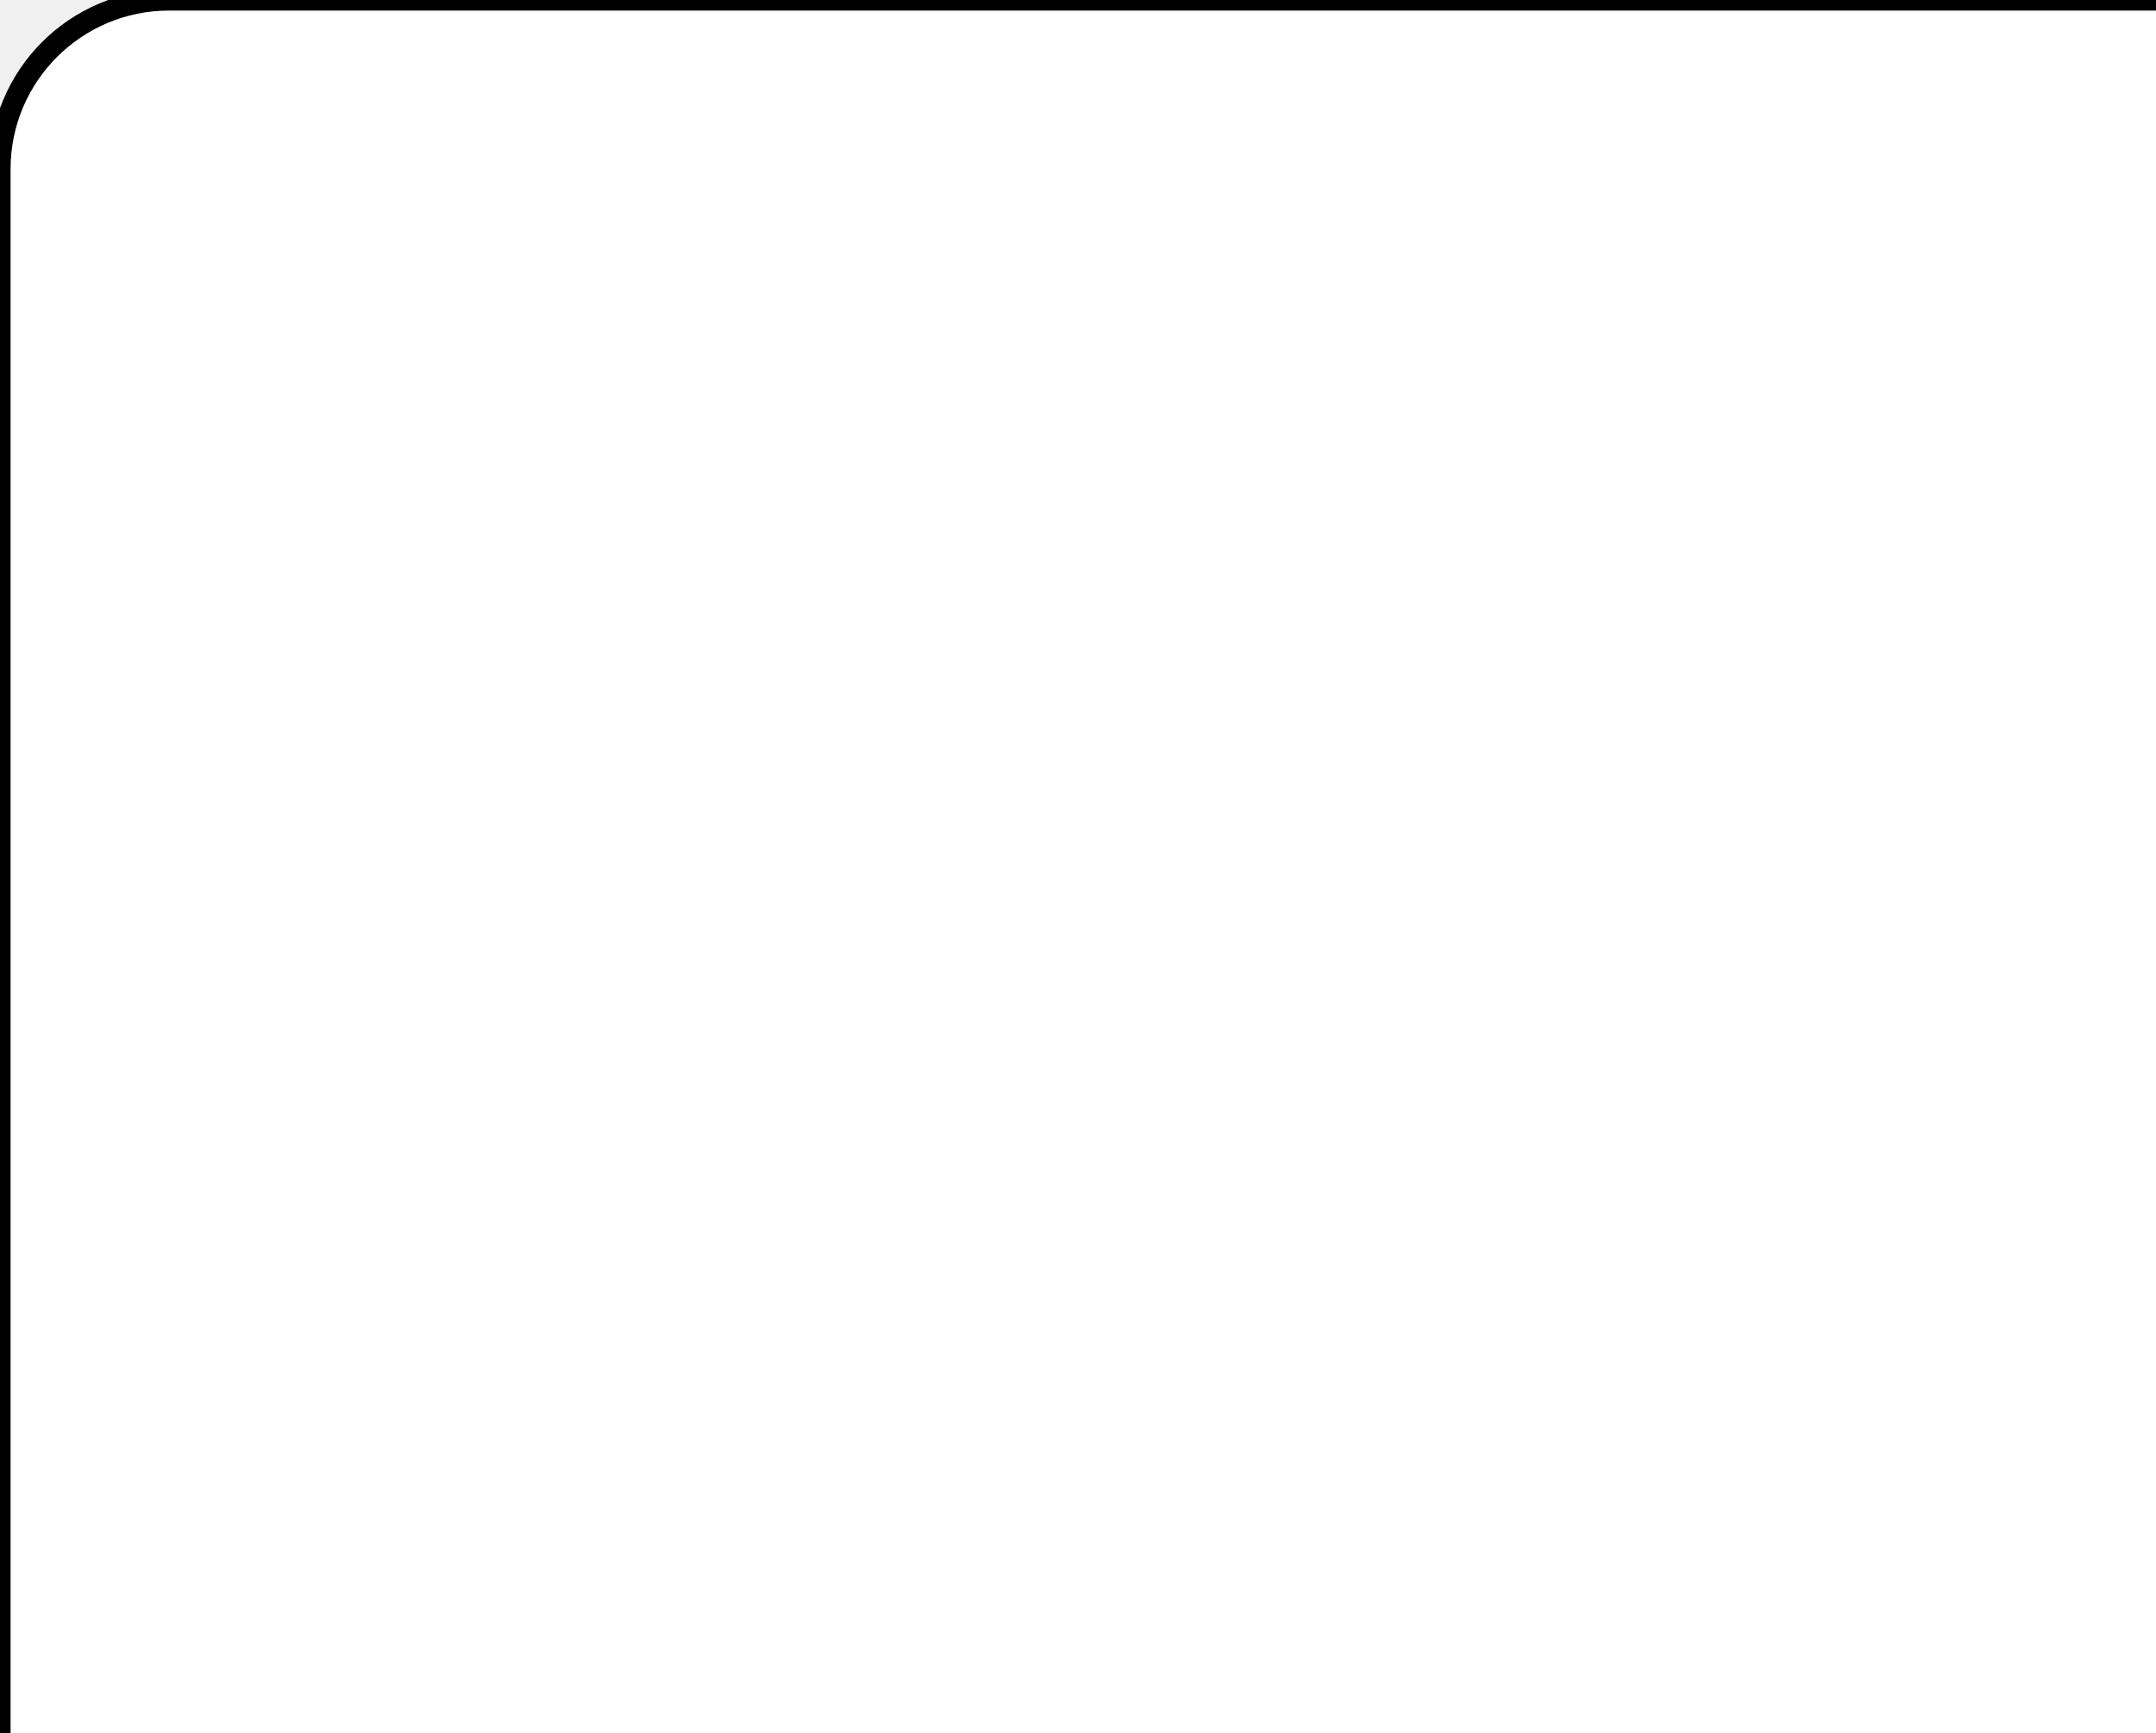
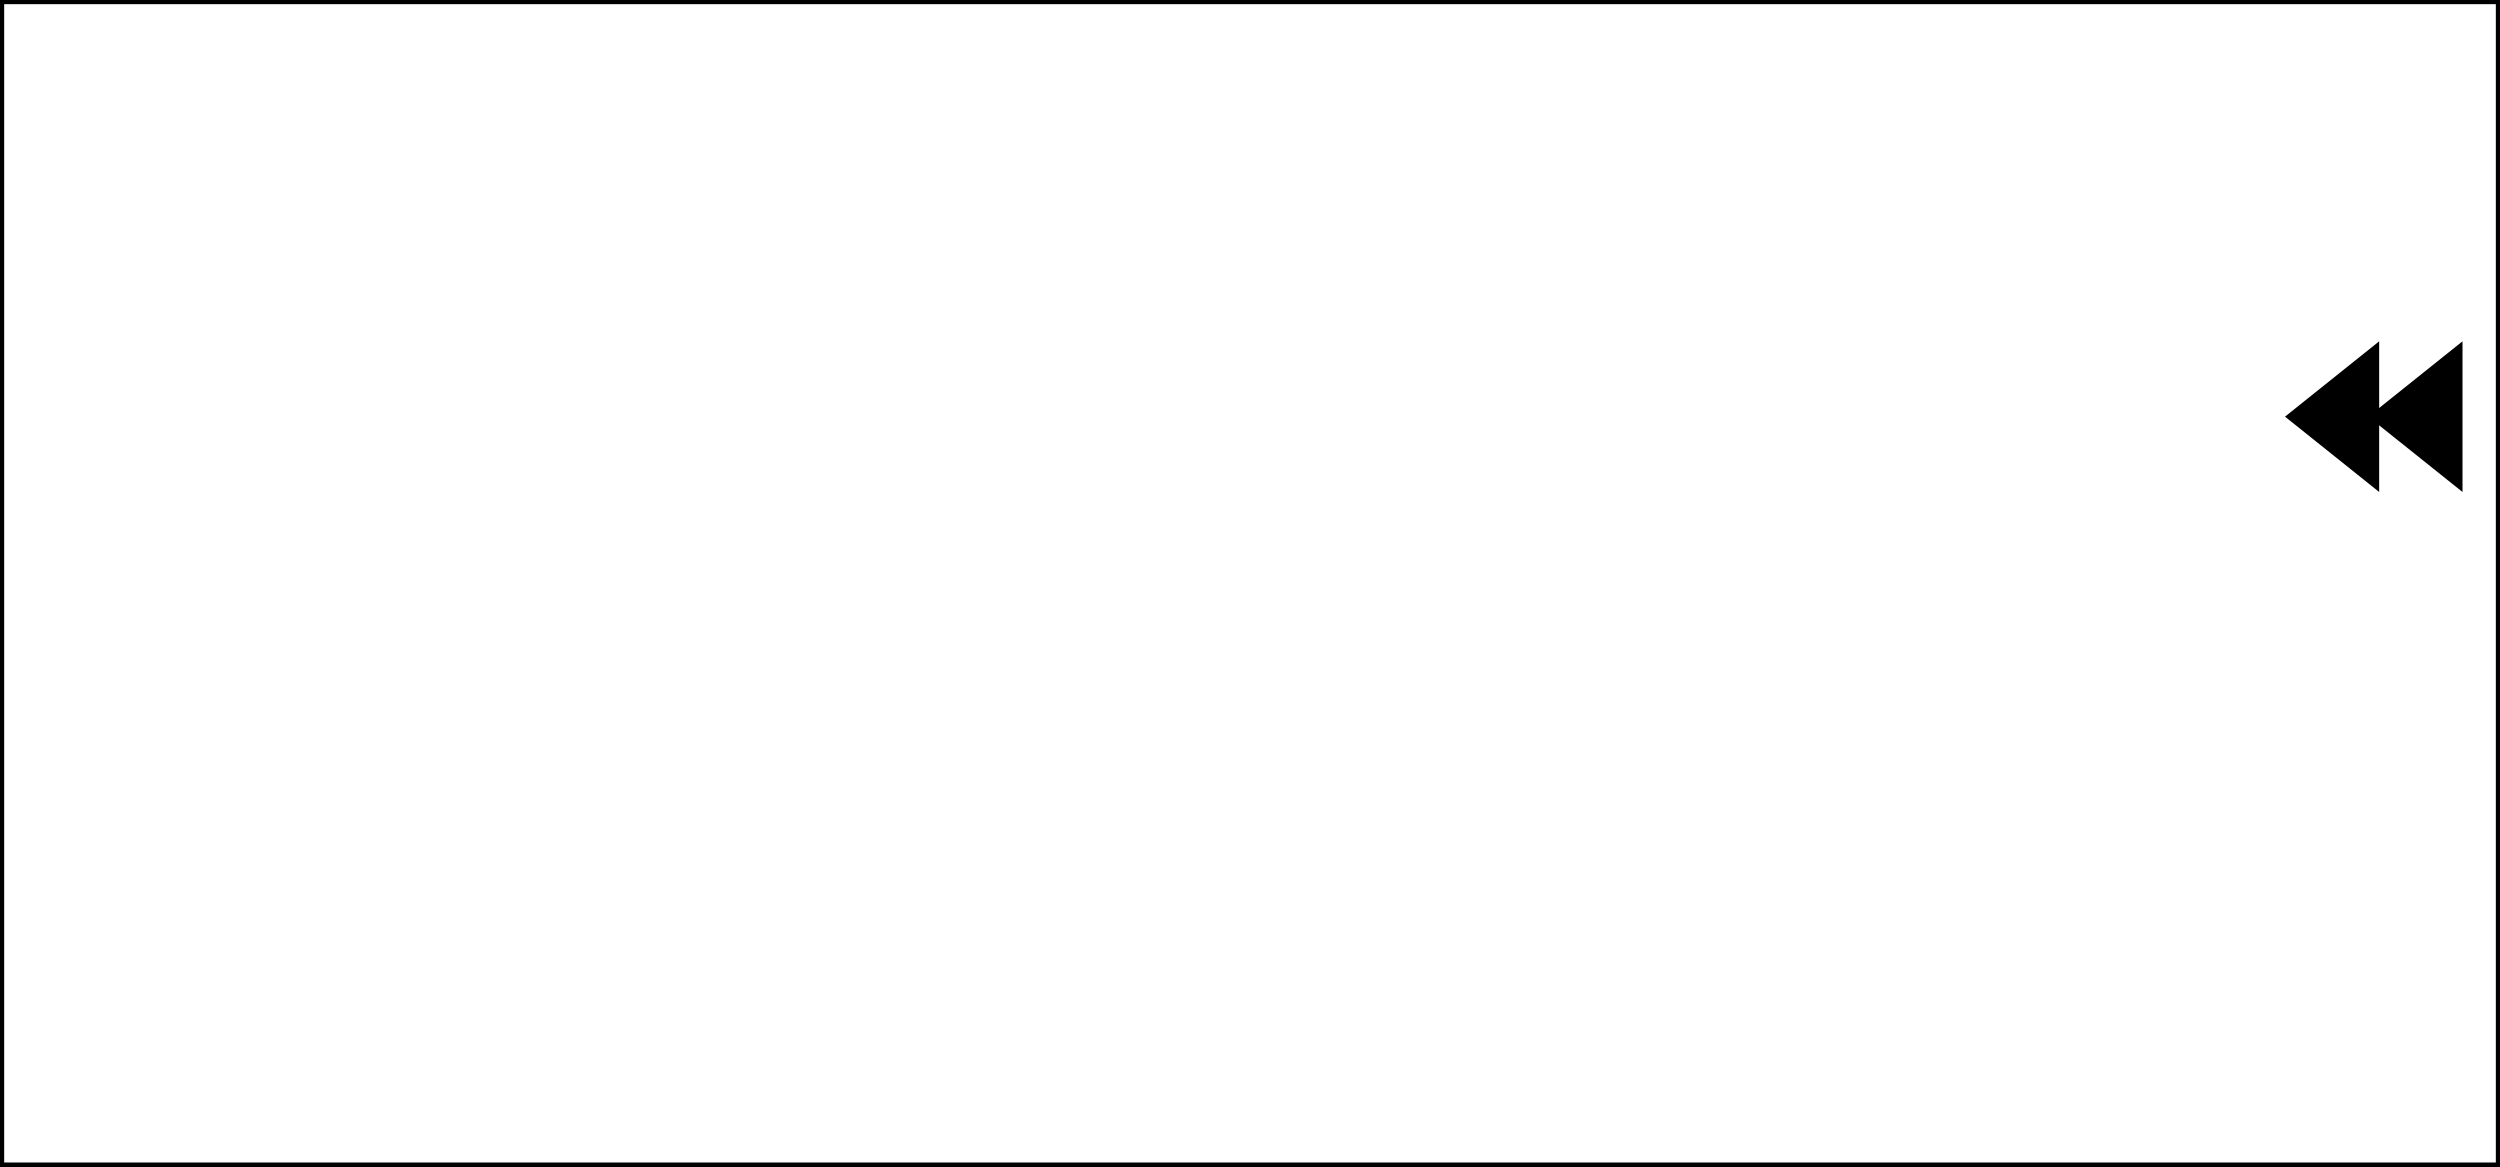
- <svg xmlns="http://www.w3.org/2000/svg" xmlns:ns1="http://www.b3mn.org/oryx" width="102" height="82" version="1.0">
-   <defs />
+ <svg xmlns="http://www.w3.org/2000/svg" xmlns:ns1="http://www.b3mn.org/oryx" width="300" height="140">
+   <defs>
+   </defs>
  <ns1:magnets>
-     <ns1:magnet ns1:cx="0" ns1:cy="50" ns1:anchors="left" />
-     <ns1:magnet ns1:cx="150" ns1:cy="100" ns1:anchors="bottom" />
-     <ns1:magnet ns1:cx="300" ns1:cy="50" ns1:anchors="right" />
+     <ns1:magnet ns1:cx="150" ns1:cy="70" ns1:default="yes" />
+     <ns1:magnet ns1:cx="0" ns1:cy="70" ns1:anchors="left" />
+     <ns1:magnet ns1:cx="150" ns1:cy="140" ns1:anchors="bottom" />
+     <ns1:magnet ns1:cx="300" ns1:cy="70" ns1:anchors="right" />
    <ns1:magnet ns1:cx="150" ns1:cy="0" ns1:anchors="top" />
-     <ns1:magnet ns1:cx="150" ns1:cy="50" ns1:default="yes" />
  </ns1:magnets>
  <g pointer-events="fill" ns1:minimumSize="30 10">
-     <rect id="mainBody" ns1:resize="vertical horizontal" x="0" y="0" width="300" height="100" rx="8" ry="8" stroke="black" stroke-width="1" fill="white" />
+     <rect y="0" x="0" height="140" width="300" id="mainBody" ns1:resize="vertical horizontal" fill="white" stroke="black" stroke-width="1" />
    <polygon ns1:anchors="right" stroke="black" fill="black" stroke-width="1" points="285,42 285,58 275,50" stroke-linecap="butt" stroke-linejoin="miter" stroke-miterlimit="10" />
    <polygon ns1:anchors="right" stroke="black" fill="black" stroke-width="1" points="295,42 295,58 285,50" stroke-linecap="butt" stroke-linejoin="miter" stroke-miterlimit="10" />
    <text font-size="14" id="label" x="15" y="30" ns1:align="top center" stroke="black" />
  </g>
</svg>
